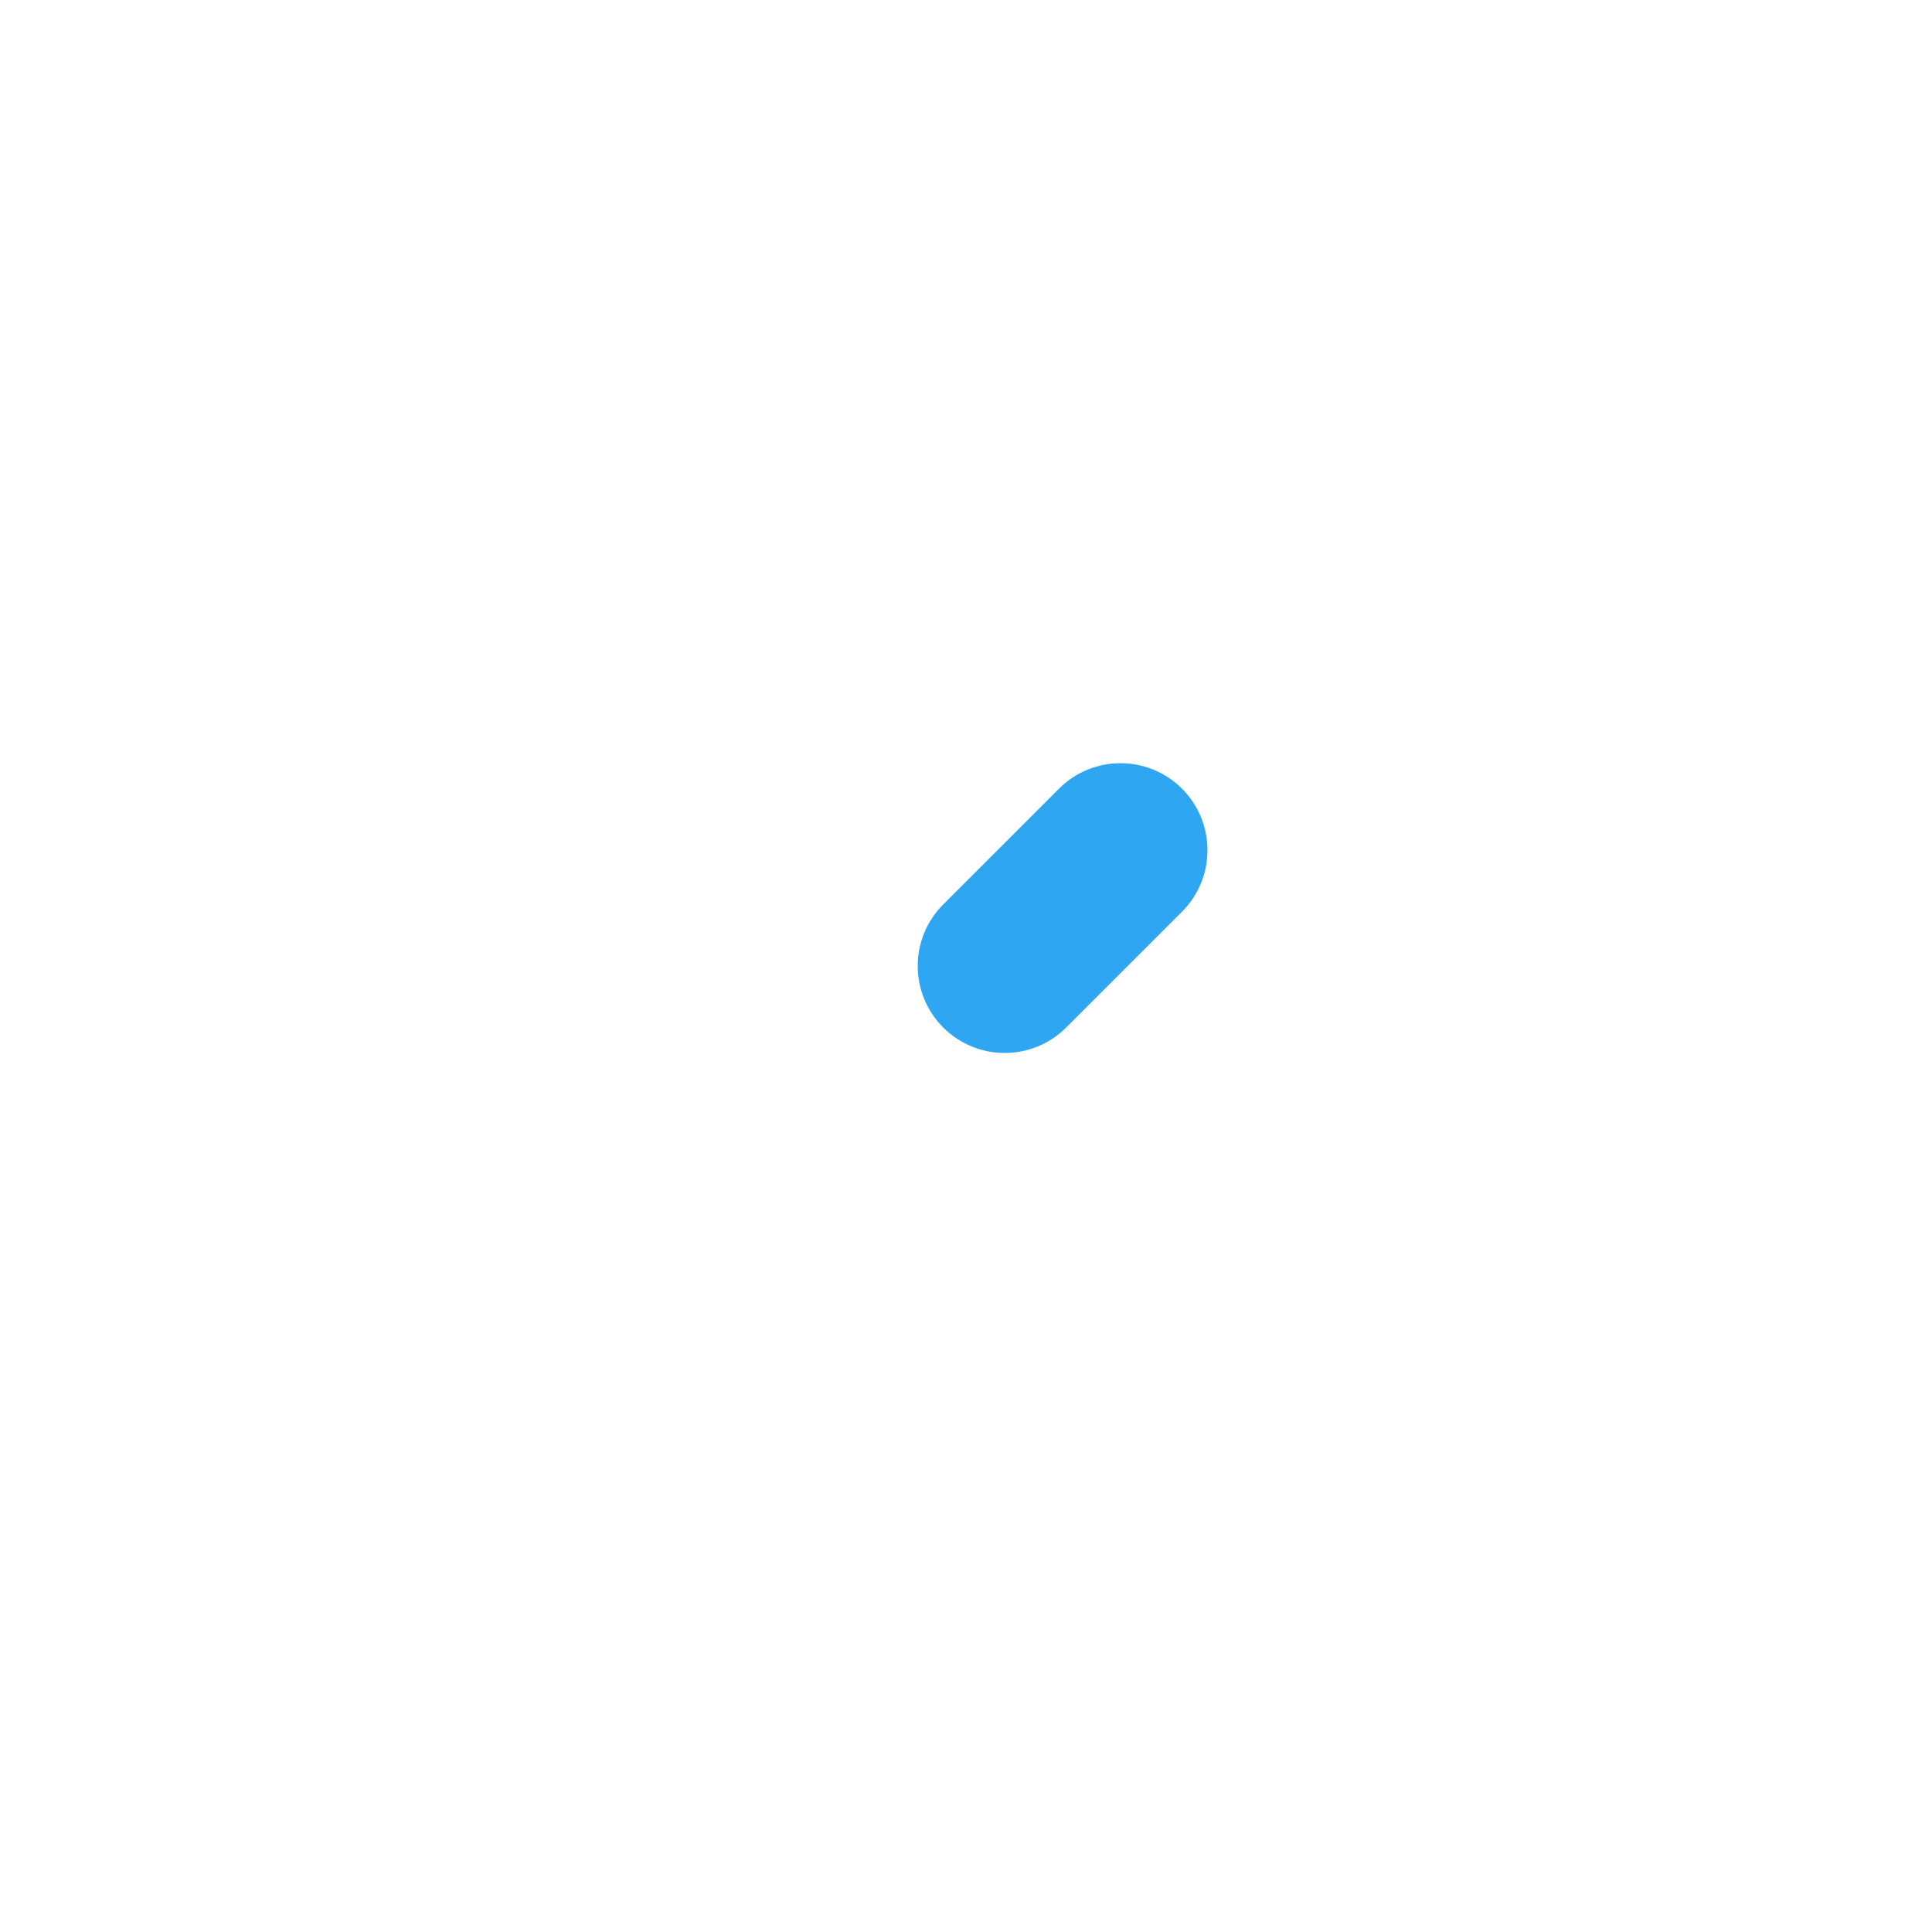
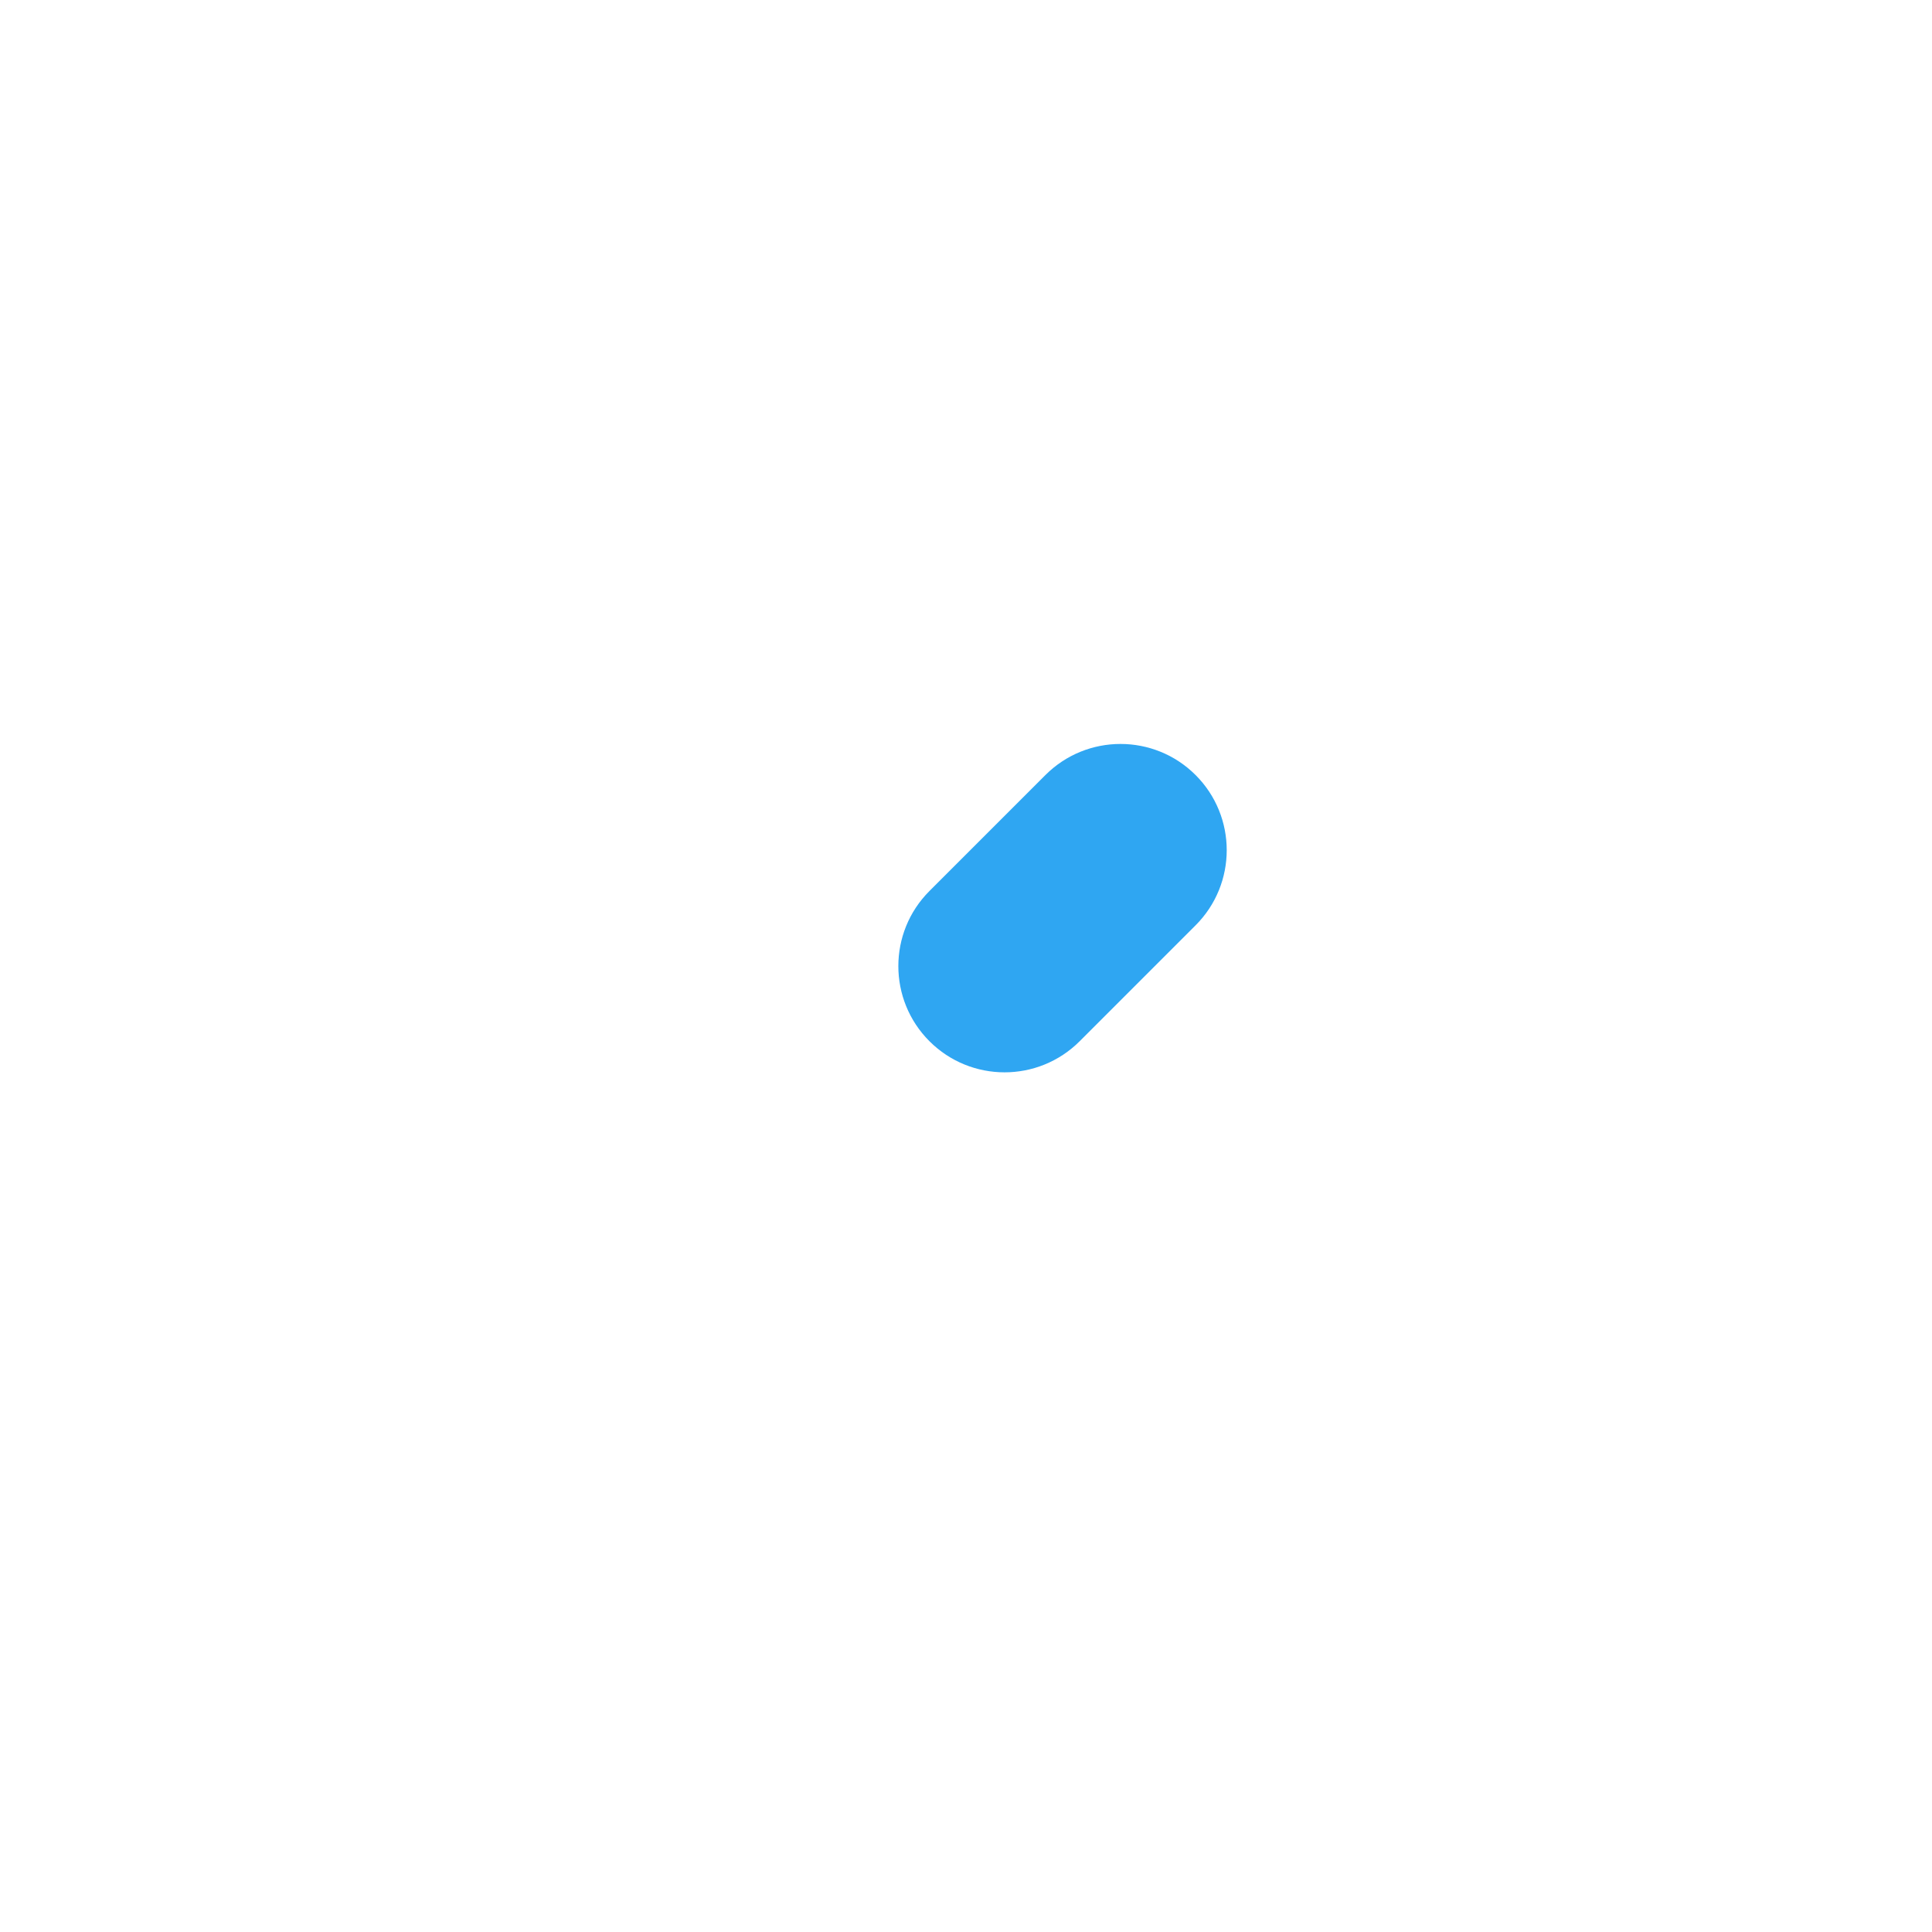
<svg xmlns="http://www.w3.org/2000/svg" width="1024" height="1024" viewBox="0 0 1024 1024">
-   <rect x="517.1" y="391.8" width="92.2" height="179.0" rx="46.1" fill="#2FA6F2" transform="rotate(45 563.2 481.3)" />
+   <rect x="506.9" y="381.6" width="112.6" height="199.5" rx="56.3" fill="#2FA6F2" transform="rotate(45 563.2 481.3)" />
</svg>
